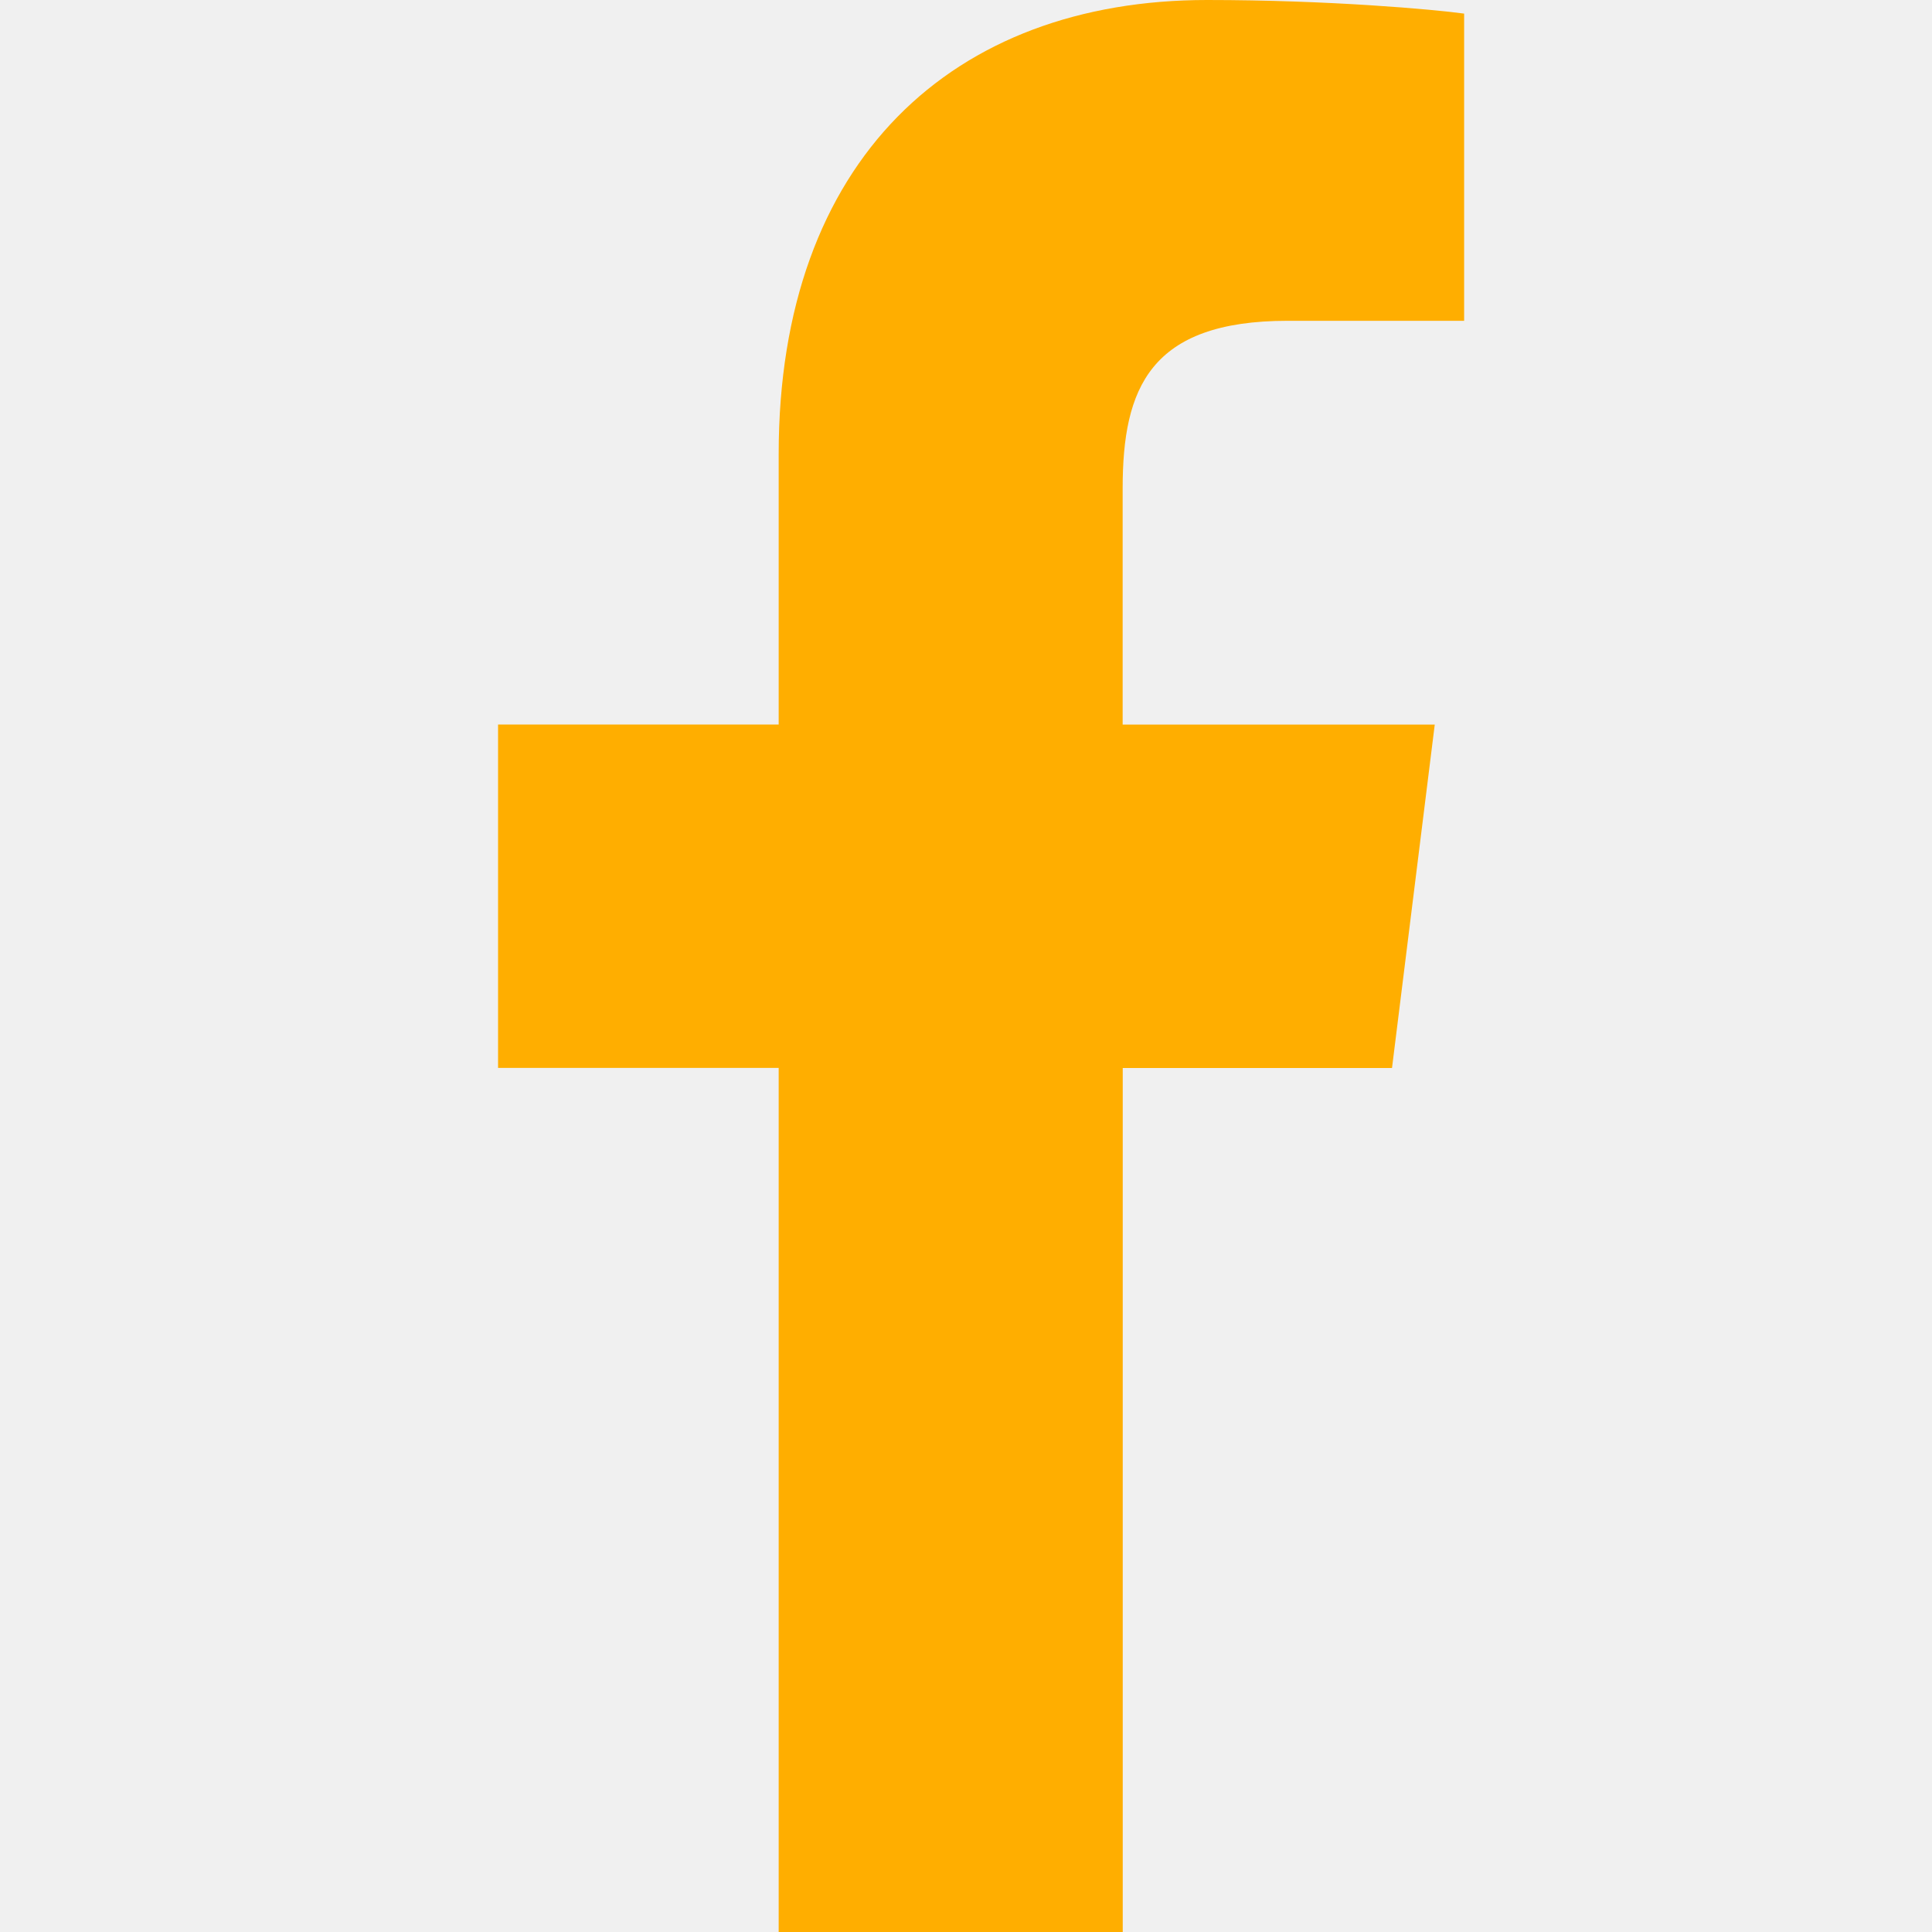
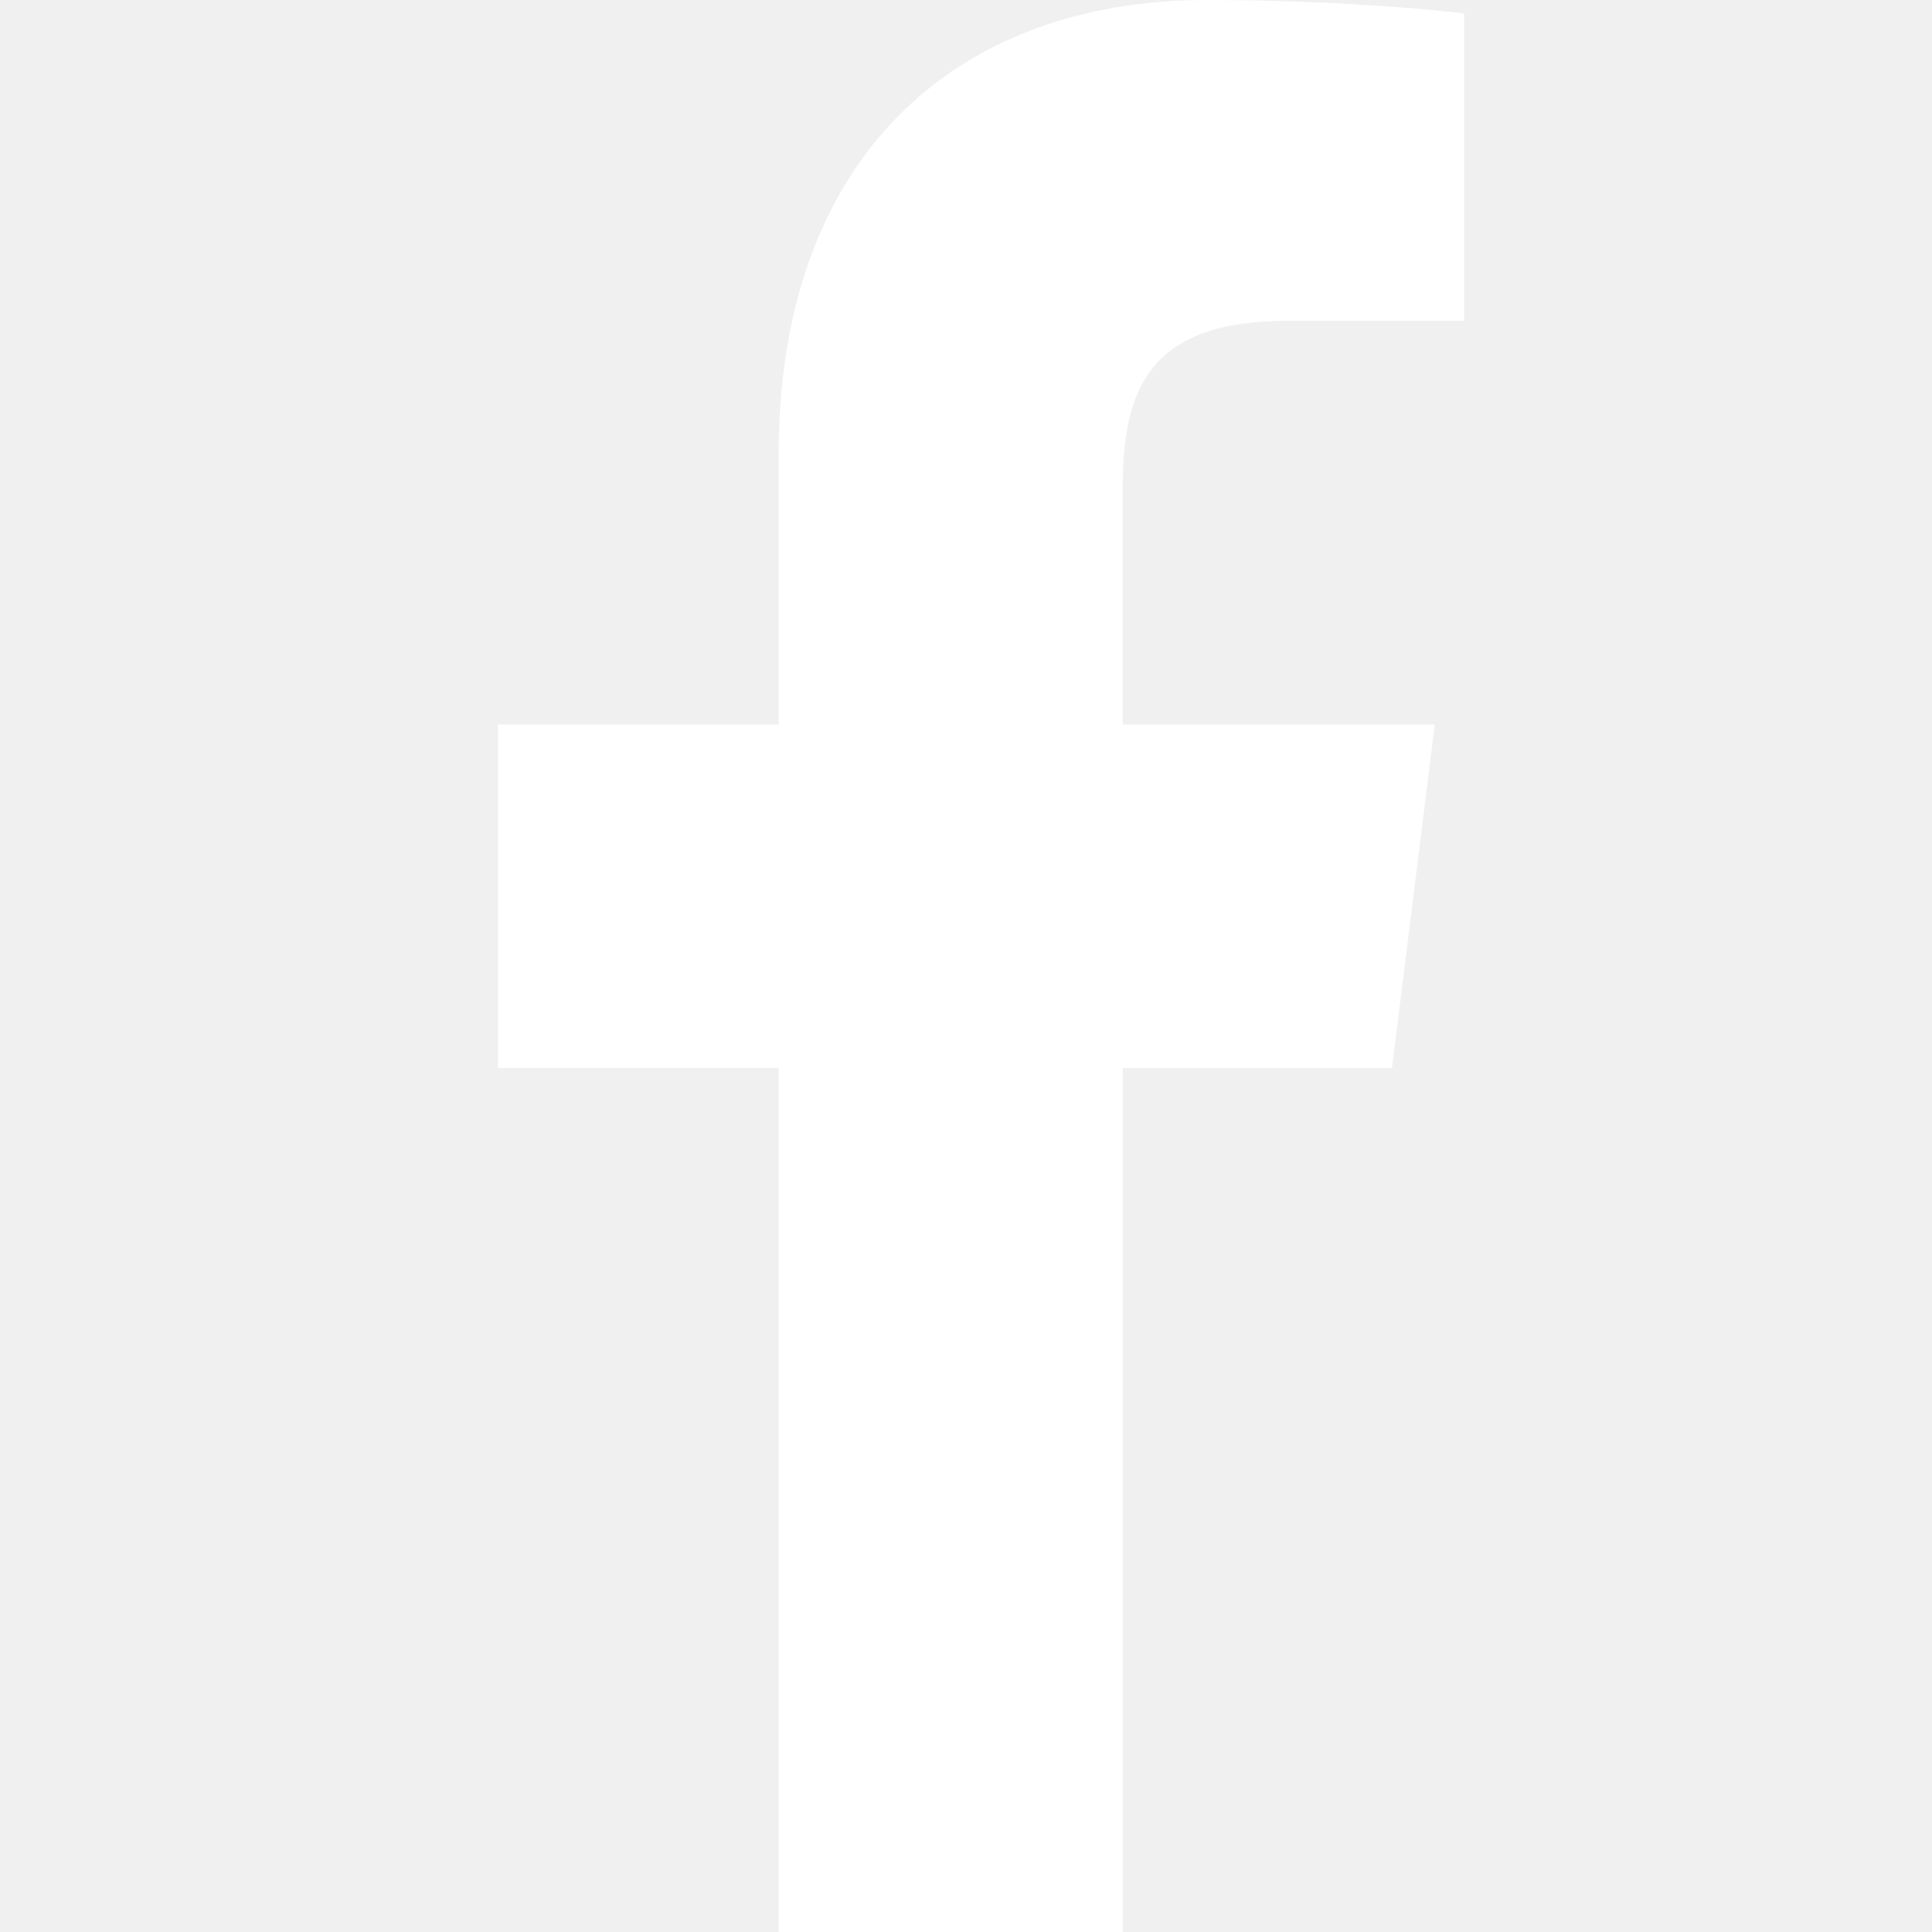
<svg xmlns="http://www.w3.org/2000/svg" width="512" height="512" x="0" y="0" viewBox="0 0 24 24" style="enable-background:new 0 0 512 512" xml:space="preserve">
  <g>
-     <path d="m15.997 3.985h2.191v-3.816c-.378-.052-1.678-.169-3.192-.169-3.159 0-5.323 1.987-5.323 5.639v3.361h-3.486v4.266h3.486v10.734h4.274v-10.733h3.345l.531-4.266h-3.877v-2.939c.001-1.233.333-2.077 2.051-2.077z" fill="#ffae00" data-original="#000000" style="" />
+     <path d="m15.997 3.985h2.191v-3.816c-.378-.052-1.678-.169-3.192-.169-3.159 0-5.323 1.987-5.323 5.639v3.361h-3.486v4.266h3.486v10.734h4.274v-10.733h3.345l.531-4.266h-3.877v-2.939c.001-1.233.333-2.077 2.051-2.077z" fill="#fff" data-original="#000000" style="" />
  </g>
</svg>
